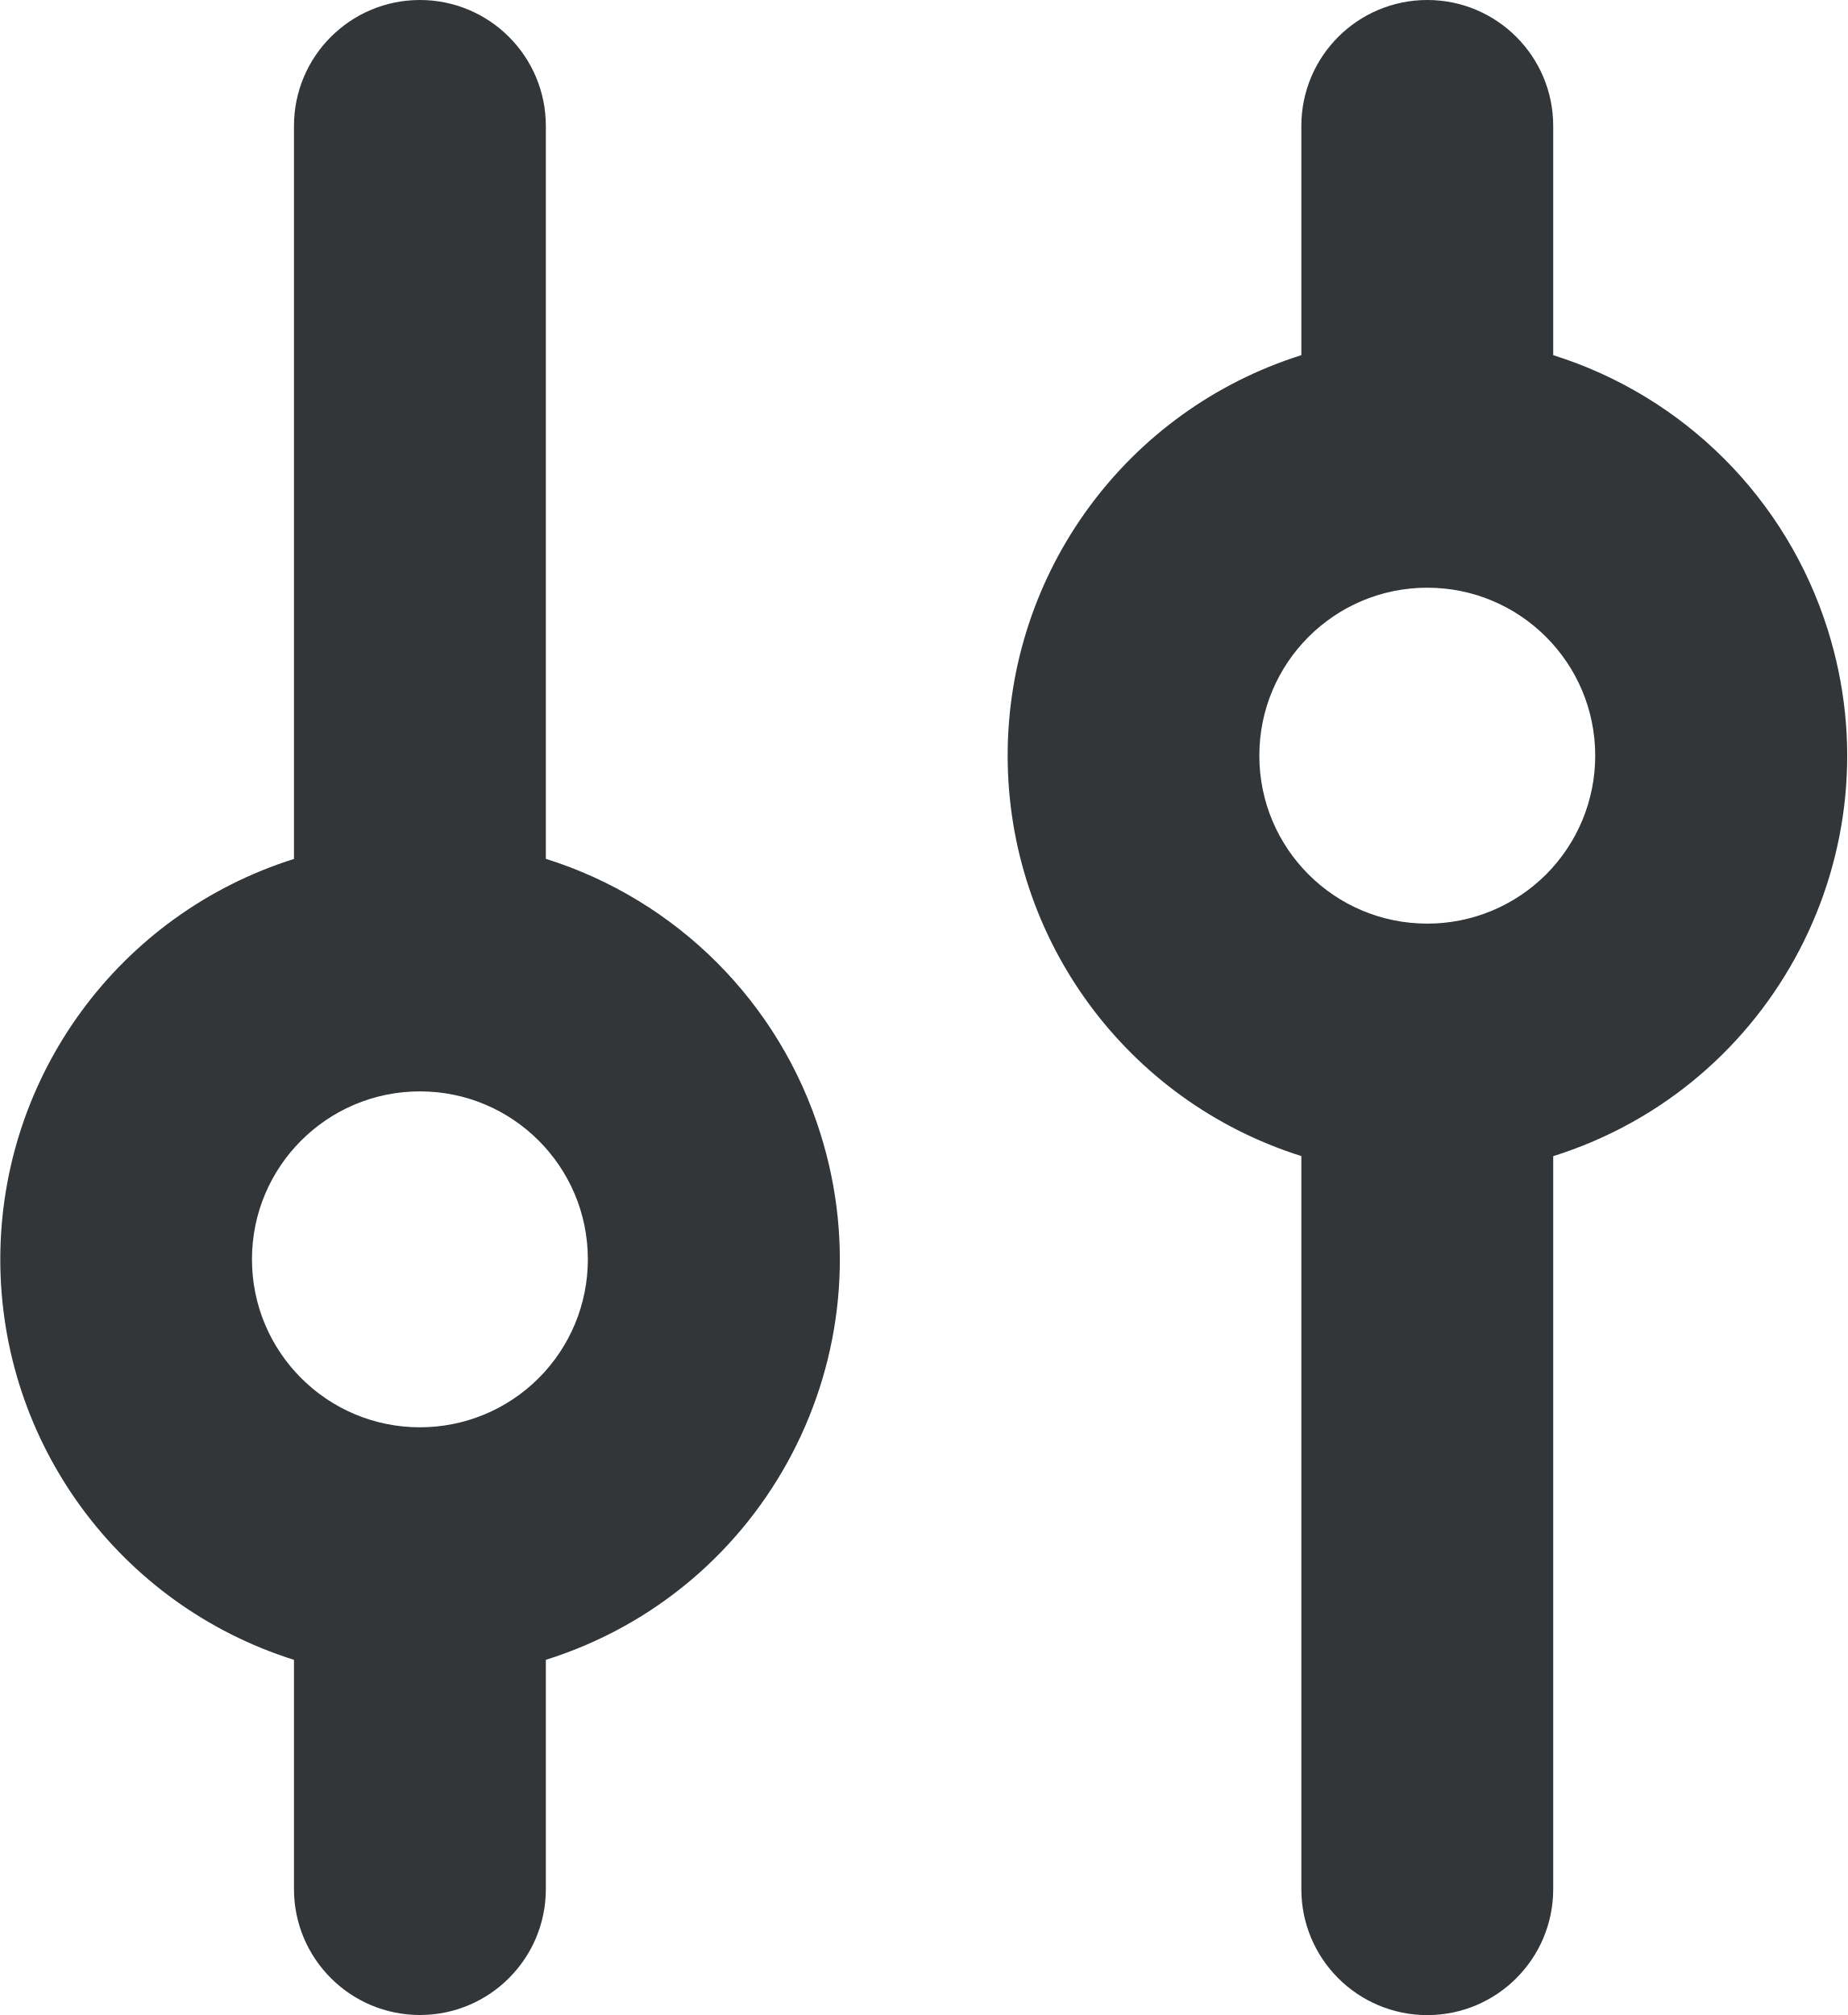
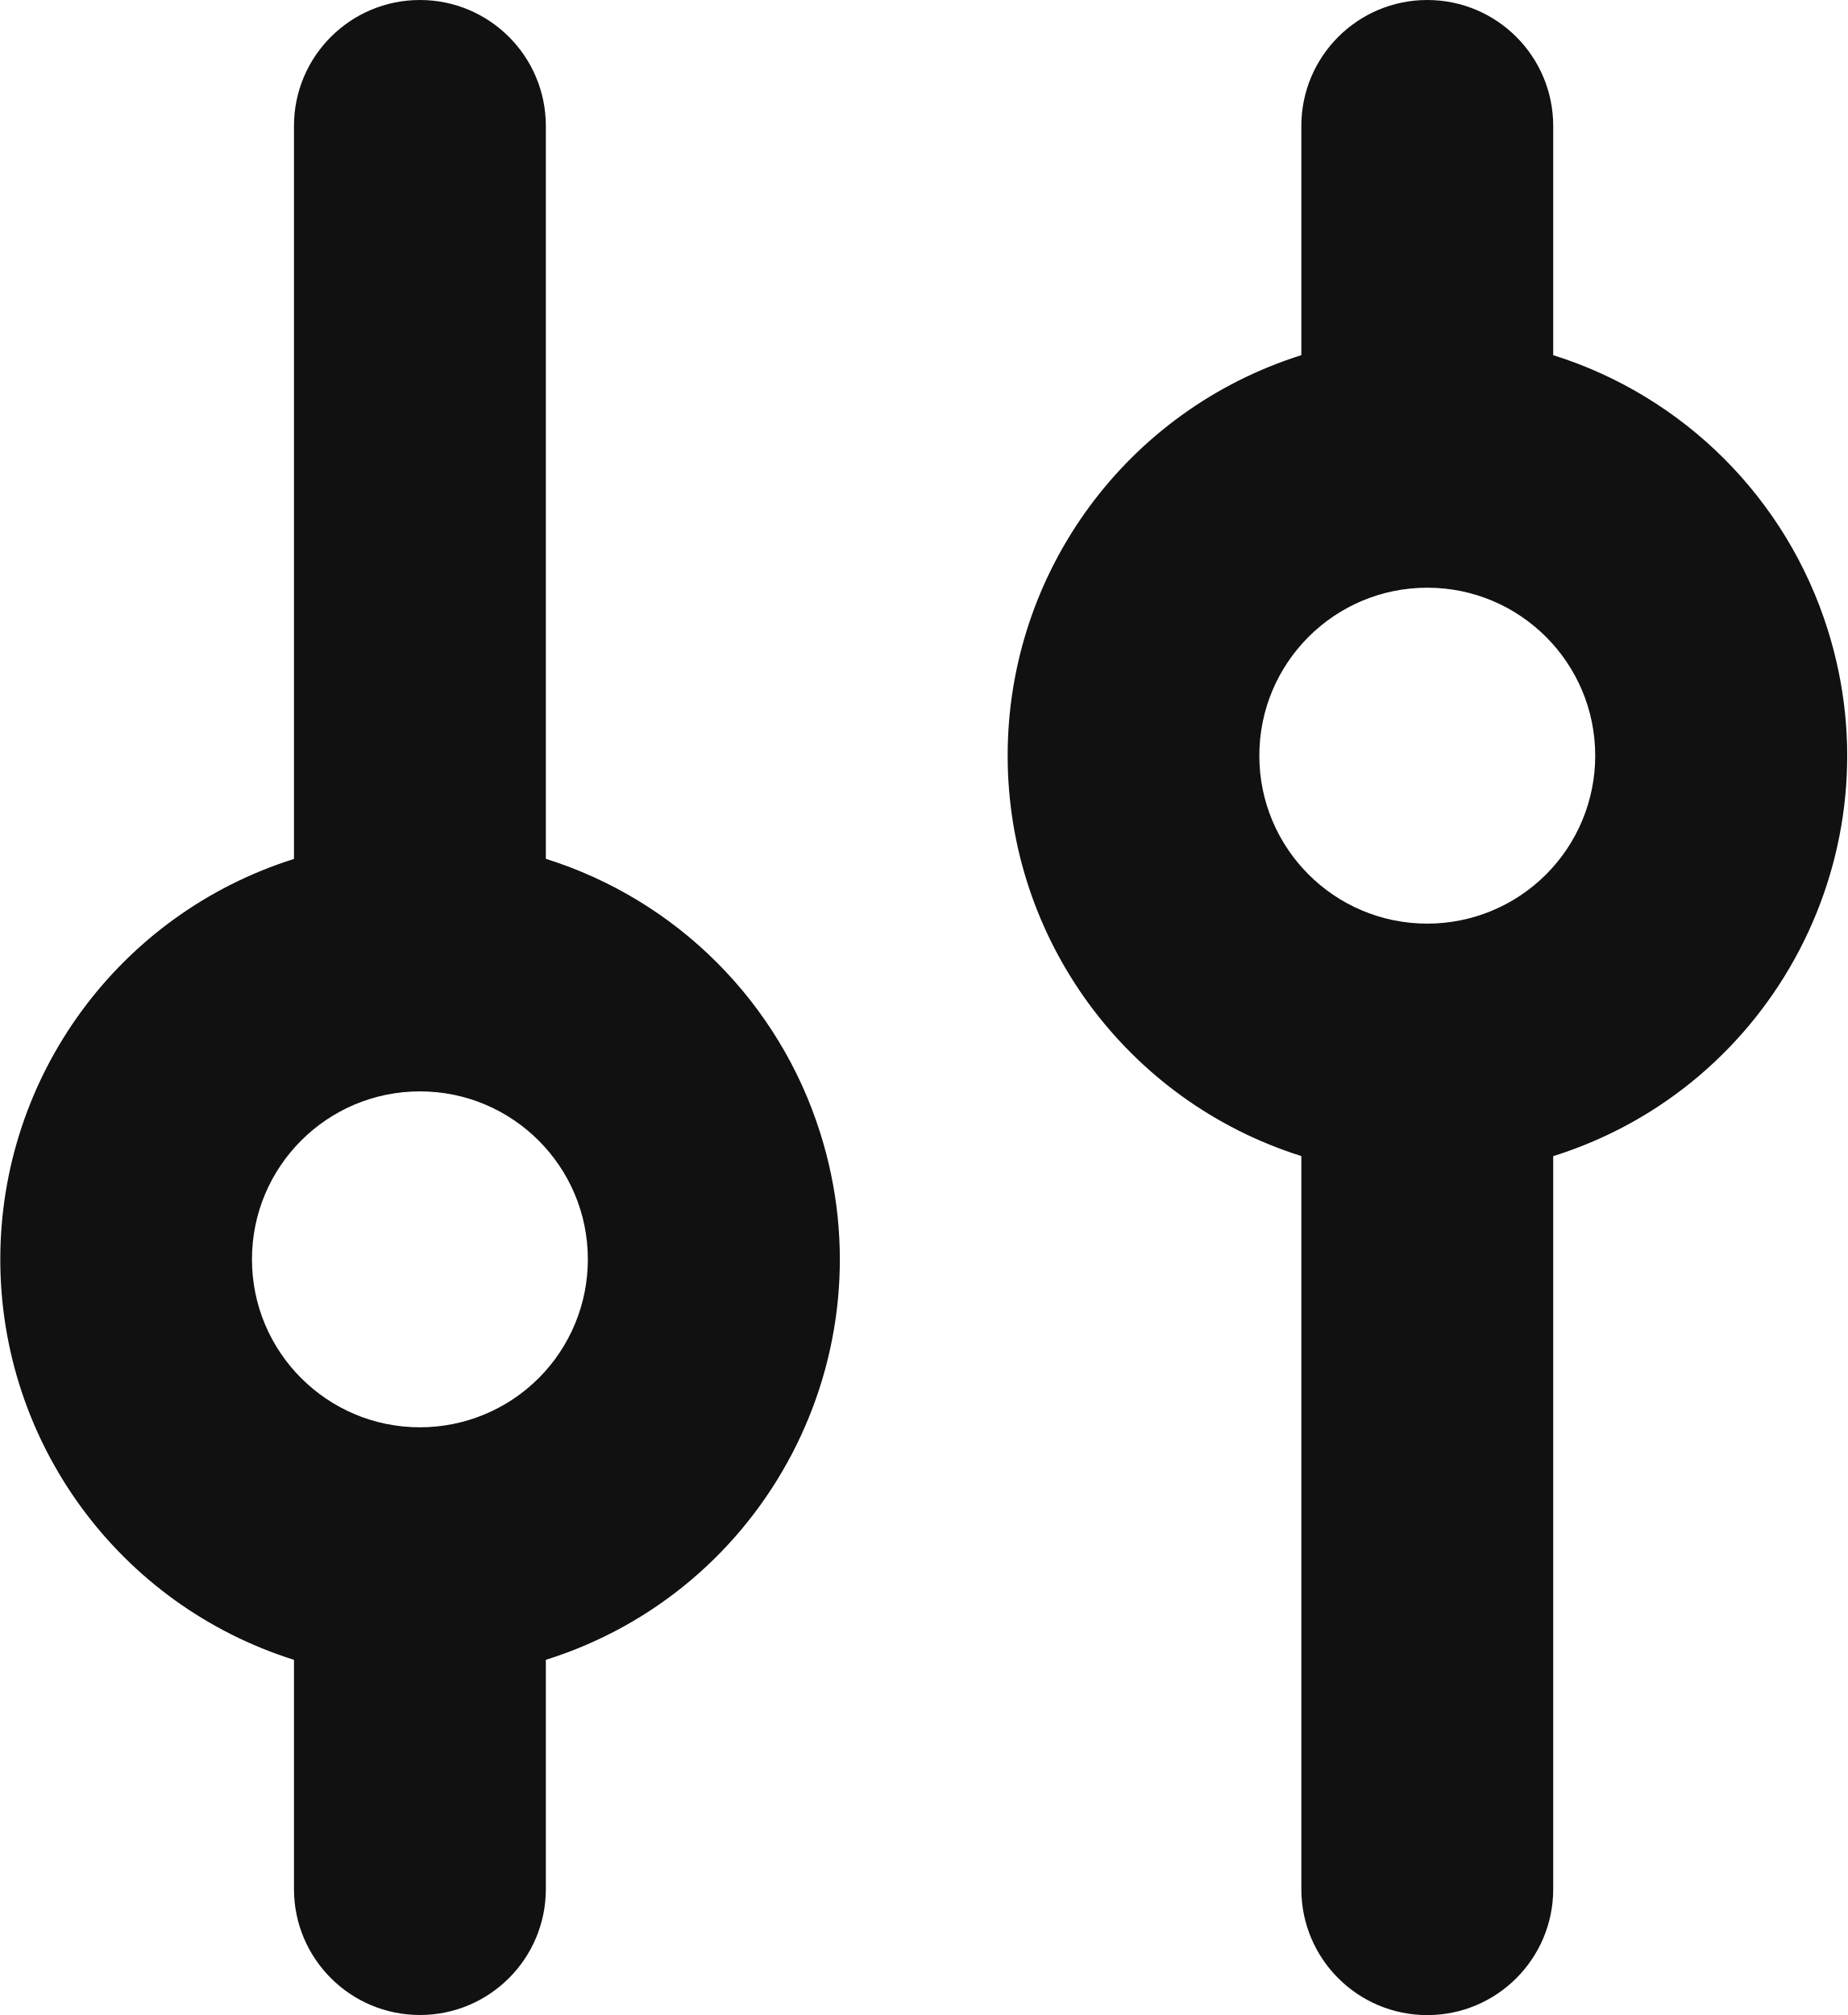
<svg xmlns="http://www.w3.org/2000/svg" id="Layer_1" data-name="Layer 1" viewBox="0 0 18.336 19.999">
-   <path d="M18.142,6.25a4.166,4.166,0,0,1-2.725,5.225v7.275a1.25,1.25,0,1,1-2.5,0V11.474a4.167,4.167,0,0,1,0-7.949V1.25a1.25,1.25,0,1,1,2.5,0V3.525A4.162,4.162,0,0,1,18.142,6.25ZM15.834,7.5a1.667,1.667,0,1,0-1.667,1.667A1.666,1.666,0,0,0,15.834,7.5Z" fill="#323639" />
-   <path d="M8.143,11.249A4.166,4.166,0,0,1,5.418,16.474v2.275a1.25,1.25,0,0,1-2.5,0V16.474a4.167,4.167,0,0,1,0-7.949V1.25a1.25,1.25,0,0,1,2.5,0V8.524A4.162,4.162,0,0,1,8.143,11.249ZM5.835,12.499a1.667,1.667,0,1,0-1.667,1.667A1.666,1.666,0,0,0,5.835,12.499Z" fill="#323639" />
+   <path d="M18.142,6.25a4.166,4.166,0,0,1-2.725,5.225v7.275a1.25,1.25,0,1,1-2.5,0V11.474a4.167,4.167,0,0,1,0-7.949V1.25a1.25,1.25,0,1,1,2.5,0V3.525A4.162,4.162,0,0,1,18.142,6.25ZM15.834,7.5a1.667,1.667,0,1,0-1.667,1.667A1.666,1.666,0,0,0,15.834,7.5Z" fill="#111111" />
+   <path d="M8.143,11.249A4.166,4.166,0,0,1,5.418,16.474v2.275a1.25,1.25,0,0,1-2.5,0V16.474a4.167,4.167,0,0,1,0-7.949V1.25a1.25,1.25,0,0,1,2.5,0V8.524A4.162,4.162,0,0,1,8.143,11.249ZM5.835,12.499a1.667,1.667,0,1,0-1.667,1.667A1.666,1.666,0,0,0,5.835,12.499Z" fill="#111111" />
</svg>
